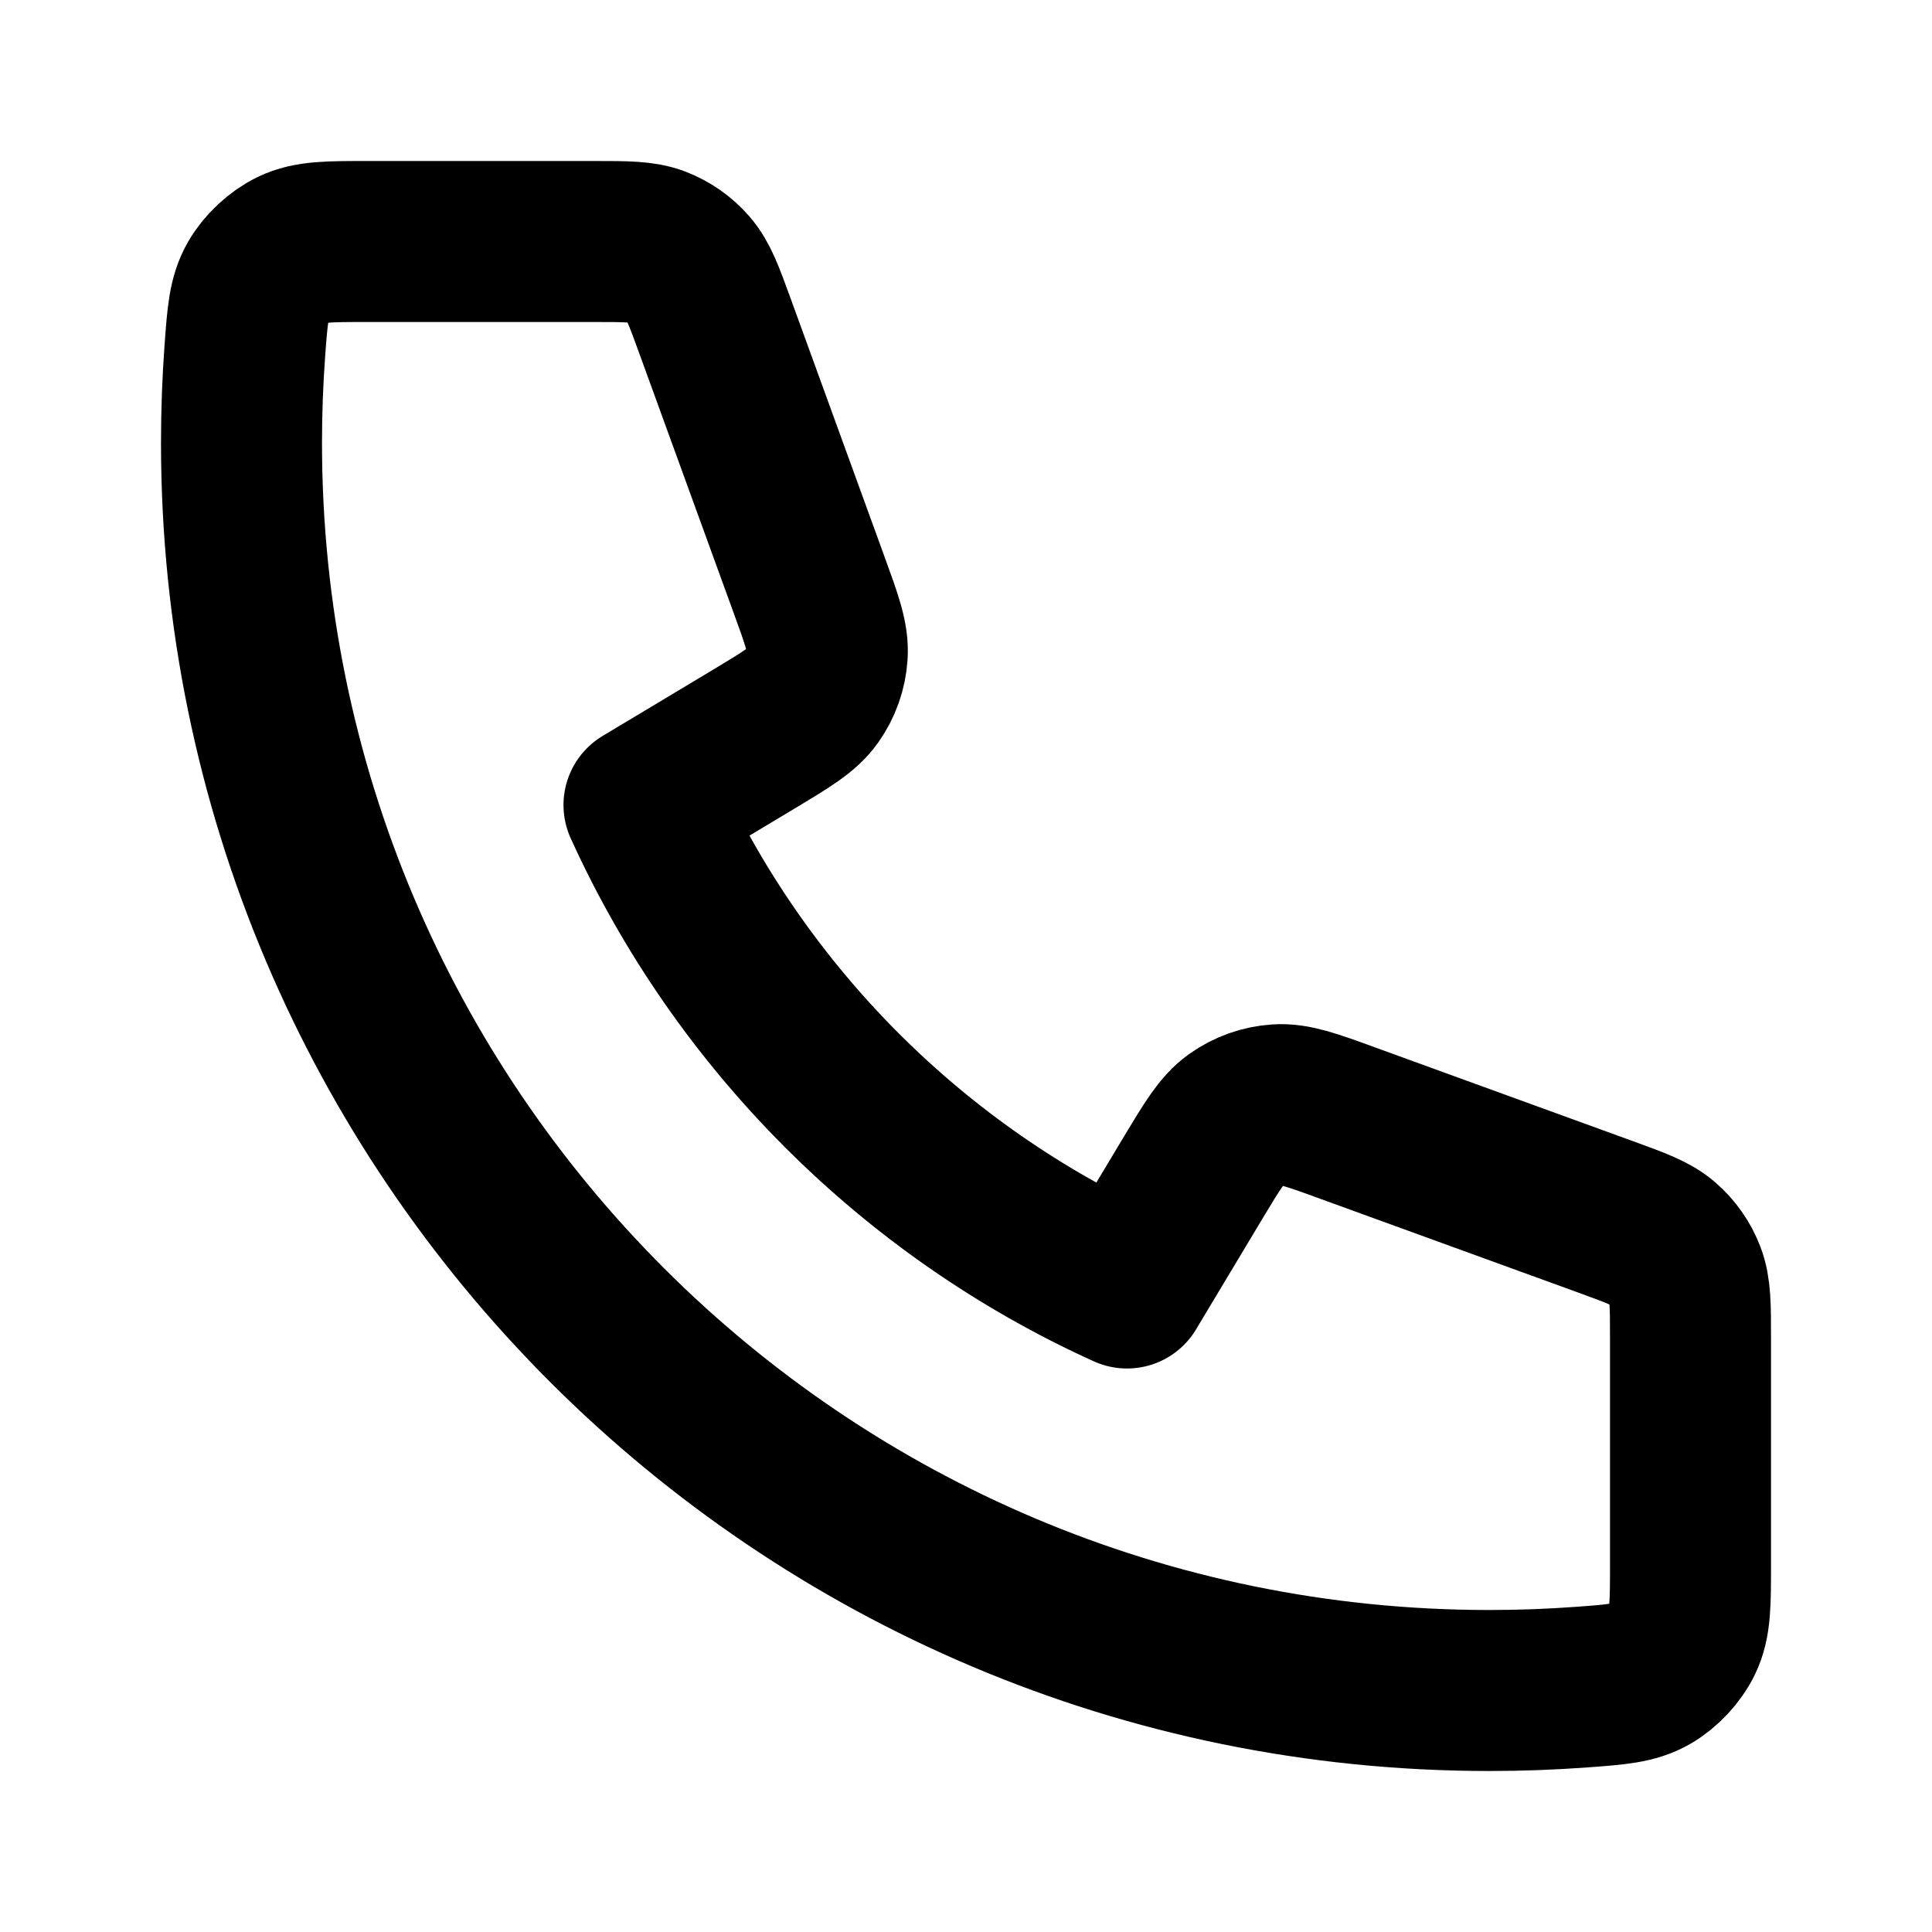
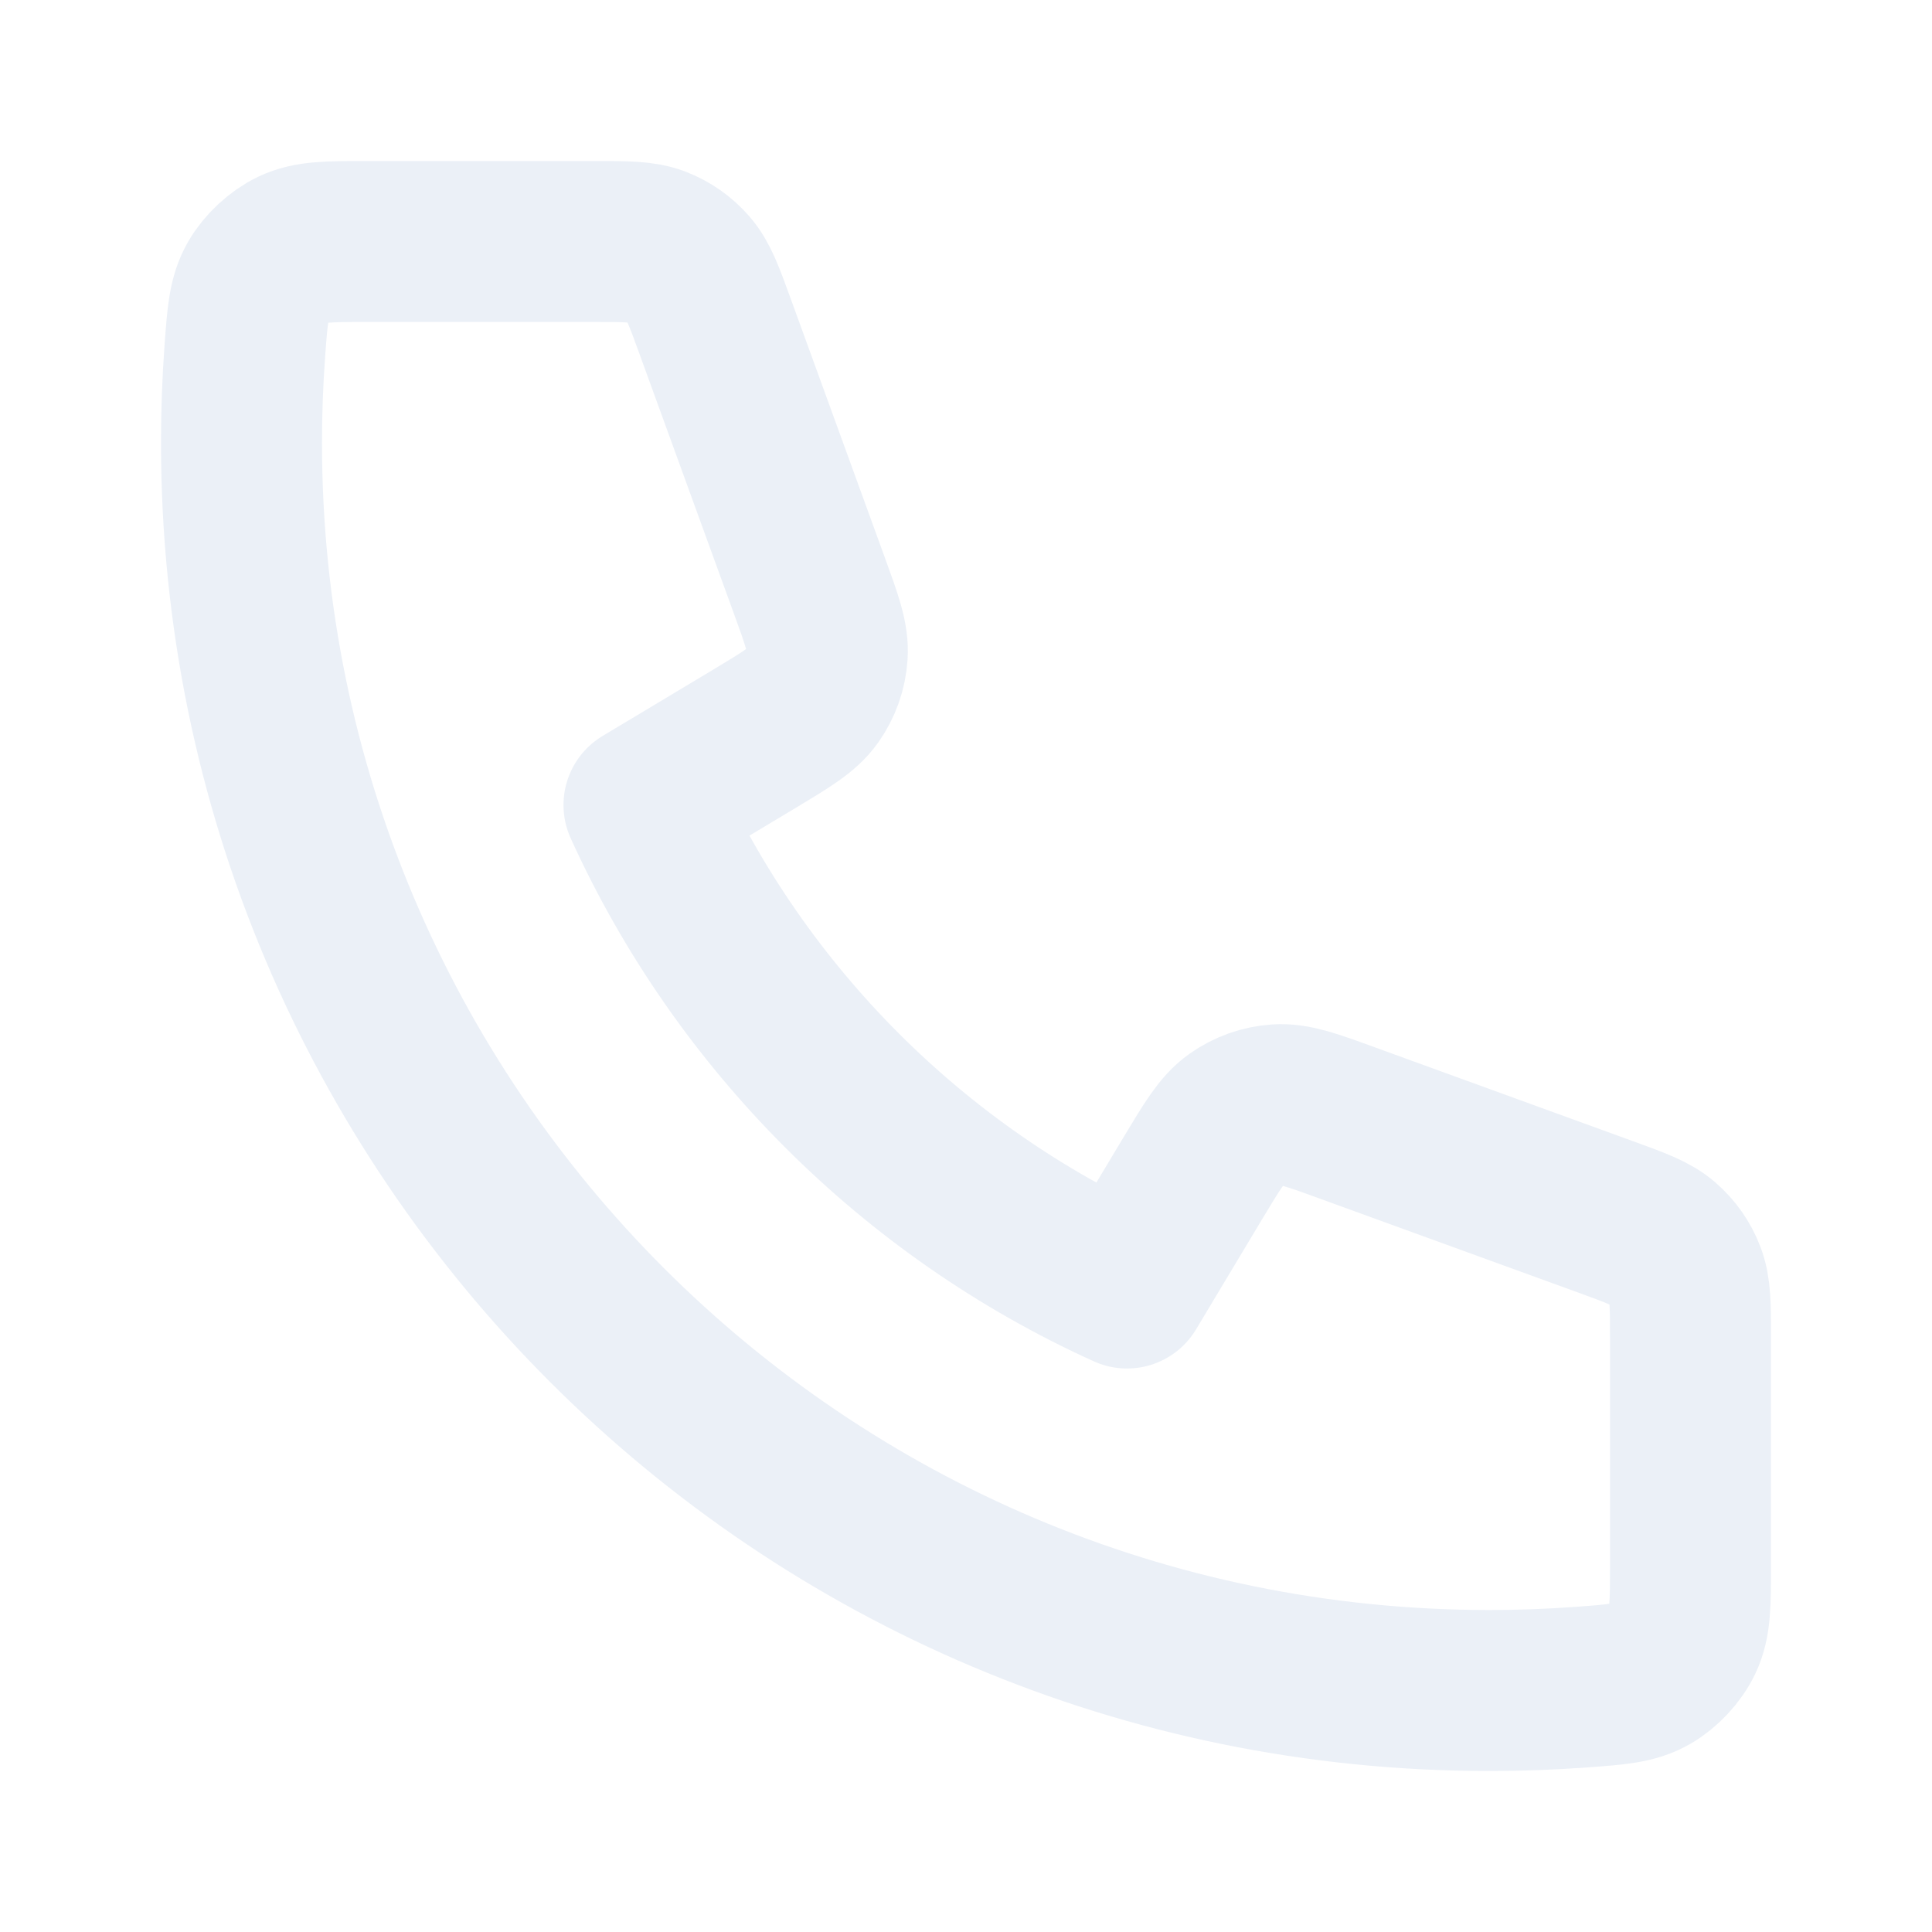
<svg xmlns="http://www.w3.org/2000/svg" width="800px" height="800px" viewBox="0 0 24 24" fill="none">
-   <path d="M3 5.5C3 14.06 9.94 21 18.5 21C18.886 21 19.269 20.986 19.648 20.958C20.083 20.926 20.301 20.91 20.499 20.796C20.663 20.702 20.819 20.535 20.901 20.364C21 20.158 21 19.918 21 19.438V16.621C21 16.217 21 16.015 20.933 15.842C20.875 15.689 20.779 15.553 20.656 15.446C20.516 15.324 20.326 15.255 19.947 15.117L16.74 13.951C16.299 13.79 16.078 13.71 15.868 13.724C15.684 13.736 15.506 13.799 15.355 13.906C15.184 14.027 15.063 14.229 14.821 14.631L14 16C11.35 14.8 9.202 12.649 8 10L9.369 9.179C9.771 8.937 9.973 8.816 10.094 8.645C10.201 8.494 10.264 8.316 10.276 8.132C10.29 7.922 10.21 7.702 10.049 7.26L8.883 4.053C8.745 3.674 8.676 3.484 8.554 3.344C8.447 3.22 8.311 3.125 8.158 3.066C7.985 3 7.783 3 7.379 3H4.562C4.082 3 3.842 3 3.636 3.099C3.466 3.181 3.298 3.337 3.204 3.501C3.09 3.699 3.074 3.917 3.042 4.352C3.014 4.731 3 5.114 3 5.5Z" stroke="#000000" stroke-width="2" stroke-linecap="round" stroke-linejoin="round" />
+   <path d="M3 5.5C3 14.06 9.94 21 18.5 21C18.886 21 19.269 20.986 19.648 20.958C20.083 20.926 20.301 20.91 20.499 20.796C20.663 20.702 20.819 20.535 20.901 20.364C21 20.158 21 19.918 21 19.438V16.621C21 16.217 21 16.015 20.933 15.842C20.875 15.689 20.779 15.553 20.656 15.446C20.516 15.324 20.326 15.255 19.947 15.117L16.74 13.951C16.299 13.79 16.078 13.71 15.868 13.724C15.684 13.736 15.506 13.799 15.355 13.906C15.184 14.027 15.063 14.229 14.821 14.631L14 16C11.35 14.8 9.202 12.649 8 10L9.369 9.179C9.771 8.937 9.973 8.816 10.094 8.645C10.201 8.494 10.264 8.316 10.276 8.132C10.29 7.922 10.21 7.702 10.049 7.26L8.883 4.053C8.745 3.674 8.676 3.484 8.554 3.344C8.447 3.22 8.311 3.125 8.158 3.066C7.985 3 7.783 3 7.379 3H4.562C4.082 3 3.842 3 3.636 3.099C3.466 3.181 3.298 3.337 3.204 3.501C3.09 3.699 3.074 3.917 3.042 4.352C3.014 4.731 3 5.114 3 5.5Z" stroke="#ebf0f7" stroke-width="2" stroke-linecap="round" stroke-linejoin="round" />
</svg>
